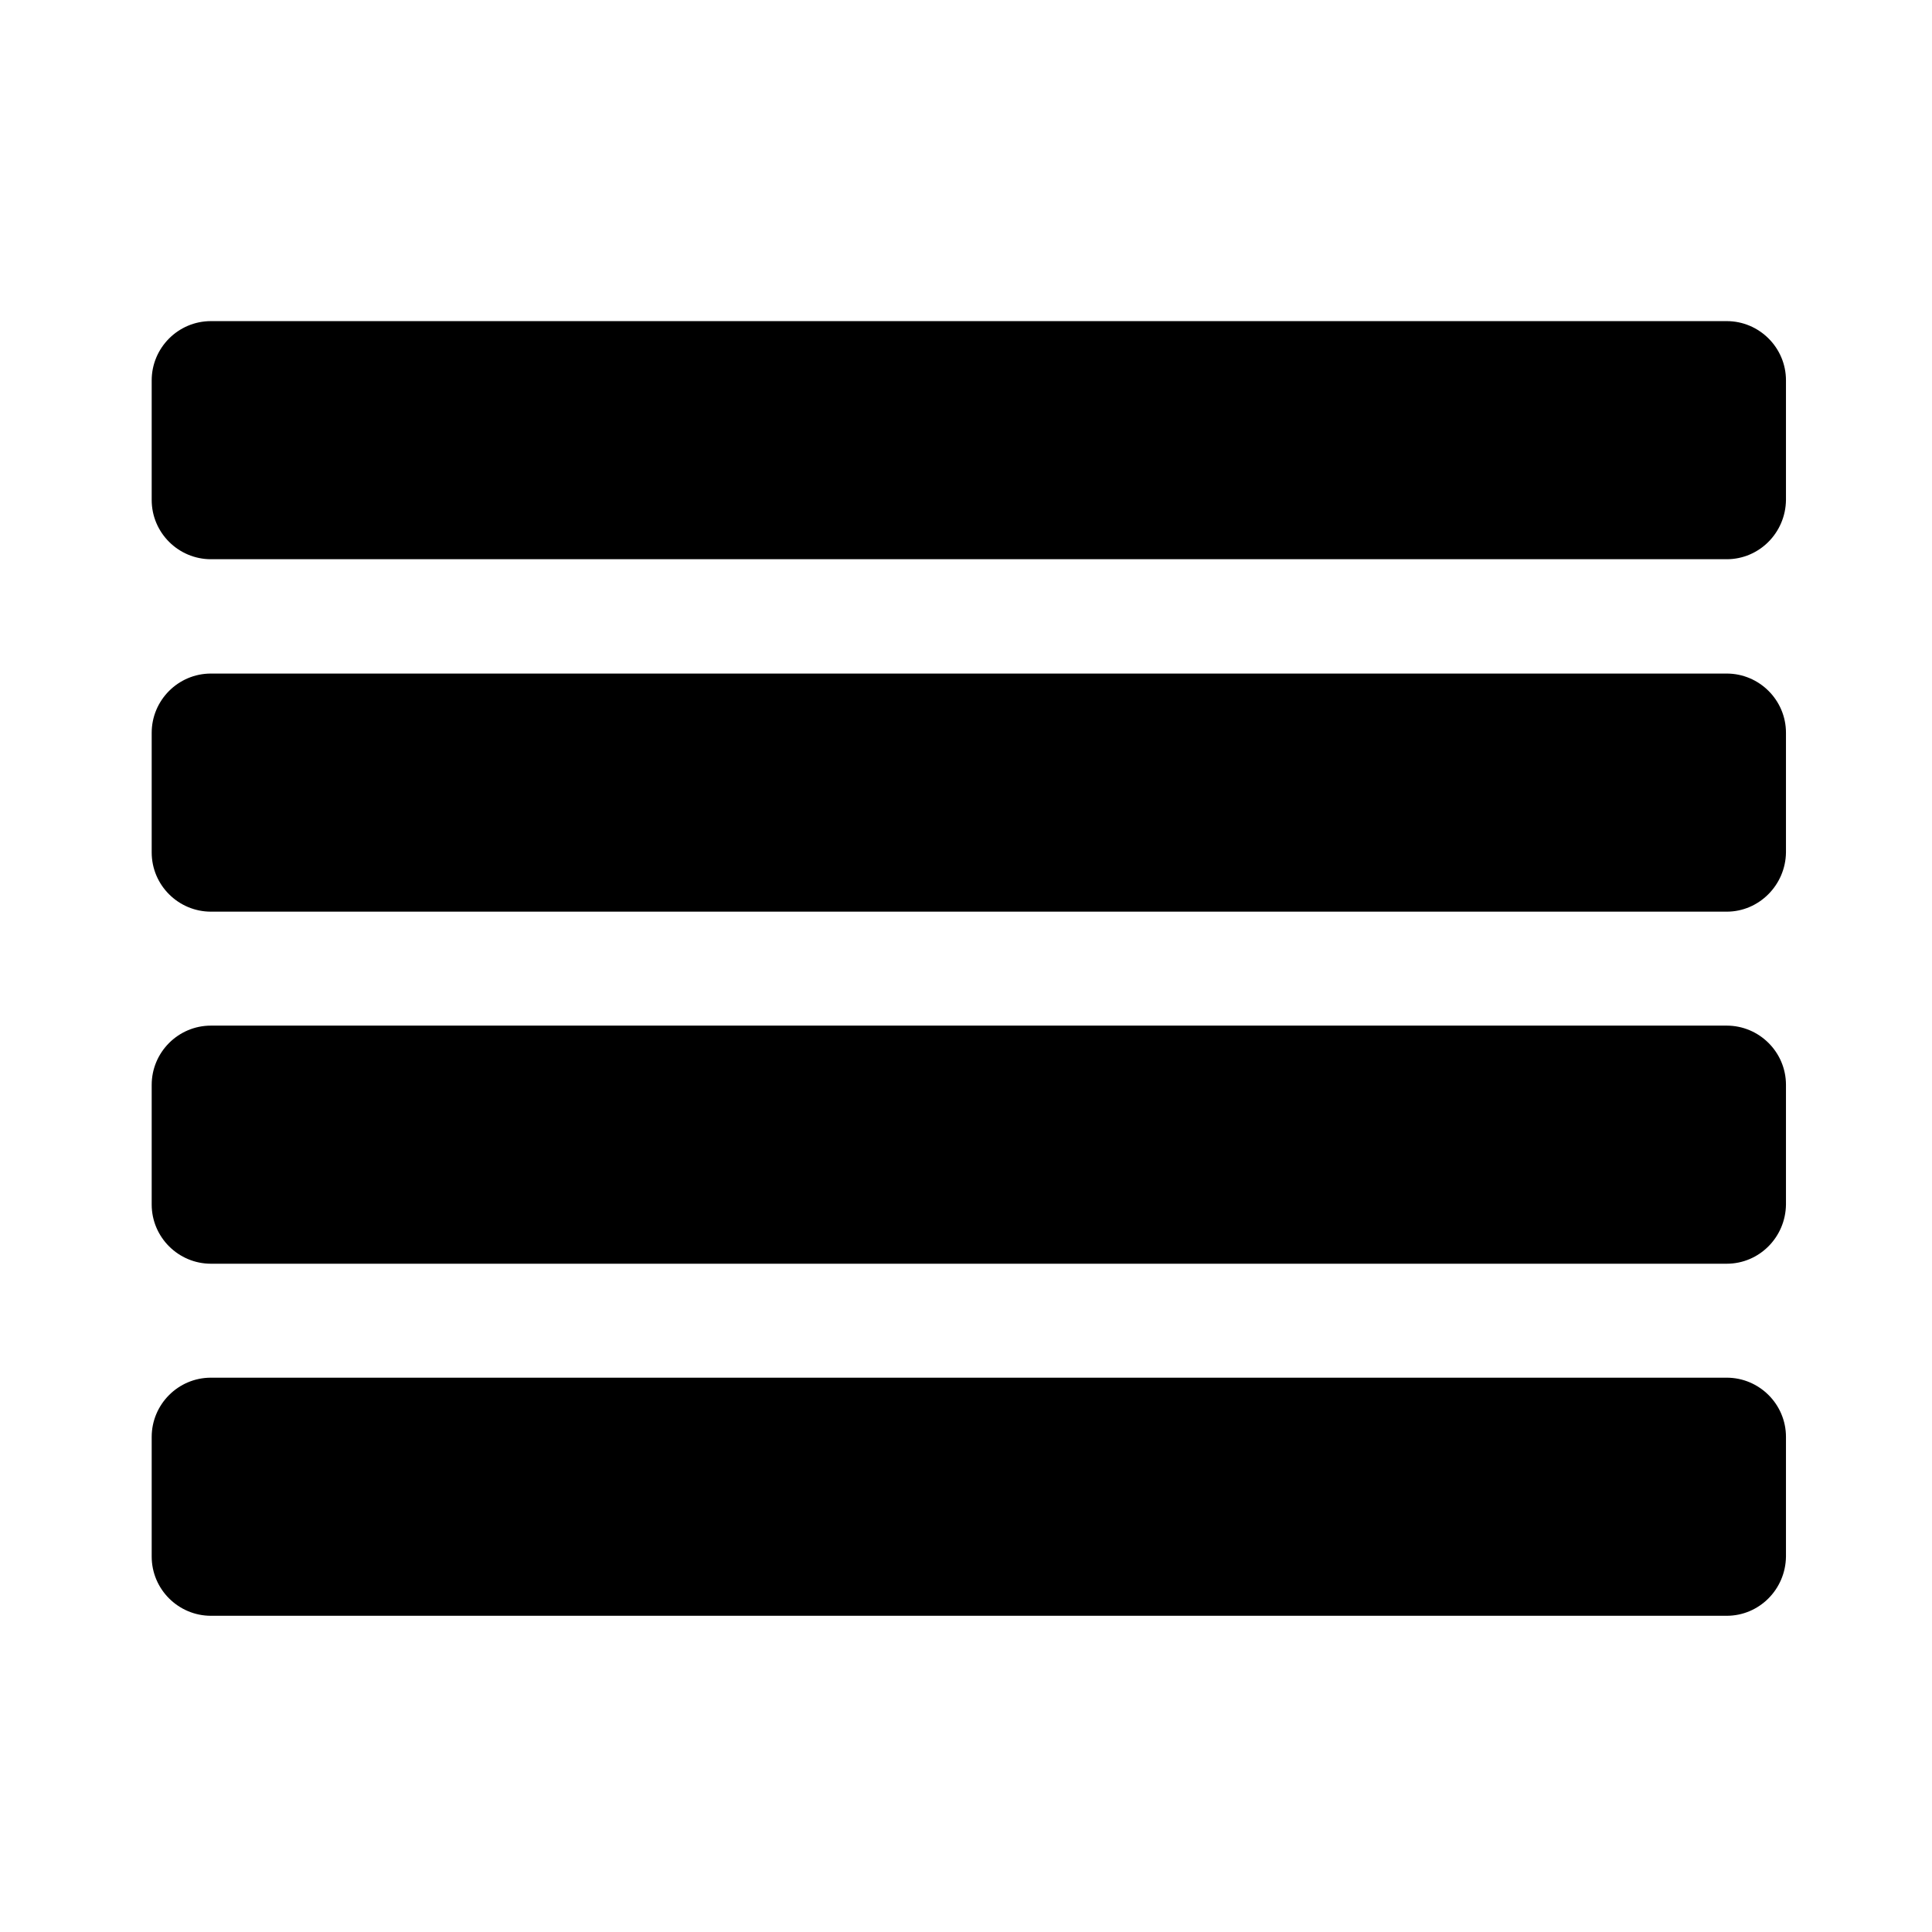
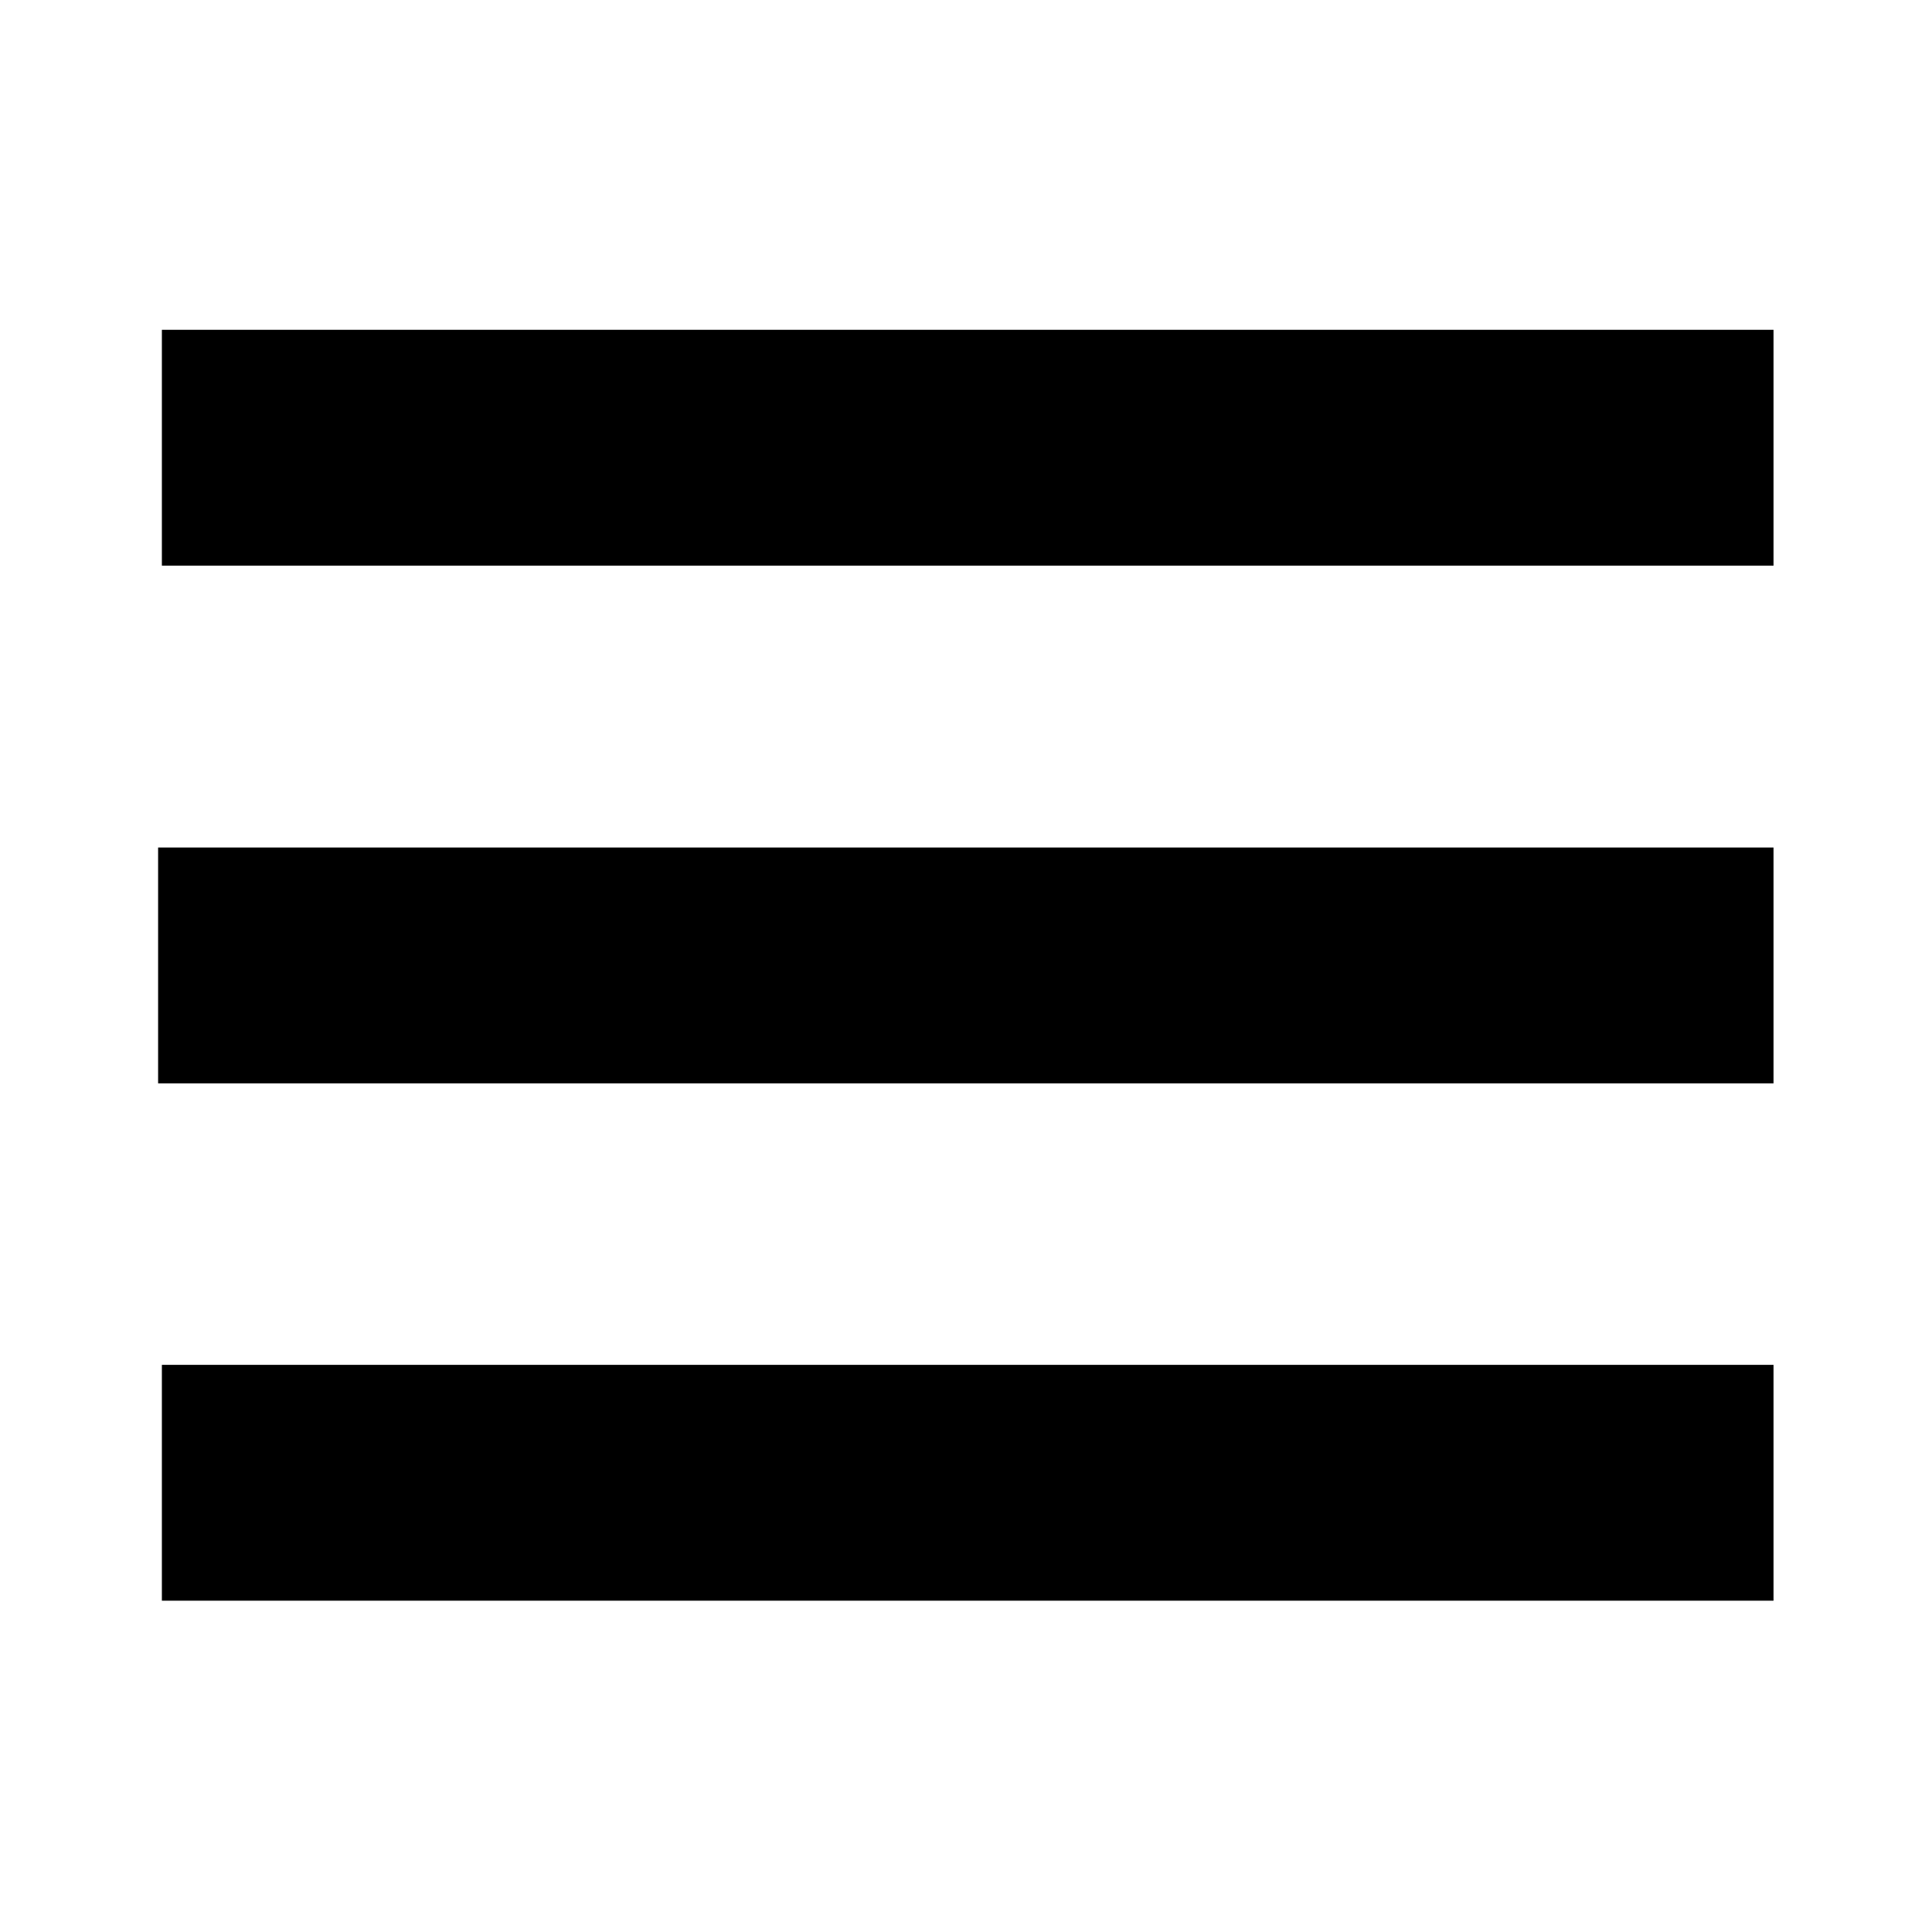
<svg xmlns="http://www.w3.org/2000/svg" version="1.1" id="Layer_1" x="0px" y="0px" width="512px" height="512px" viewBox="0 0 512 512" style="enable-background:new 0 0 512 512;" xml:space="preserve">
  <g>
-     <path d="M457.6,148.2H55.9c-8.6,0-15.7-7-15.7-15.7v-31.7c0-8.6,7-15.7,15.7-15.7h401.7c8.6,0,15.7,7,15.7,15.7v31.7   C473.2,141.2,466.2,148.2,457.6,148.2z" />
-     <path d="M457.6,241.6H55.9c-8.6,0-15.7-7-15.7-15.7v-31.7c0-8.6,7-15.7,15.7-15.7h401.7c8.6,0,15.7,7,15.7,15.7v31.7   C473.2,234.5,466.2,241.6,457.6,241.6z" />
-     <path d="M457.6,334.9H55.9c-8.6,0-15.7-7-15.7-15.7v-31.7c0-8.6,7-15.7,15.7-15.7h401.7c8.6,0,15.7,7,15.7,15.7v31.7   C473.2,327.9,466.2,334.9,457.6,334.9z" />
-     <path d="M457.6,428.2H55.9c-8.6,0-15.7-7-15.7-15.7v-31.7c0-8.6,7-15.7,15.7-15.7h401.7c8.6,0,15.7,7,15.7,15.7v31.7   C473.2,421.2,466.2,428.2,457.6,428.2z" />
+     <rect x="42.9" y="87.4" width="427.1" height="62.5" />
+     <rect x="42.9" y="361.7" width="427.1" height="62.5" />
+     <rect x="41.9" y="224.6" width="428.1" height="62.5" />
  </g>
</svg>
